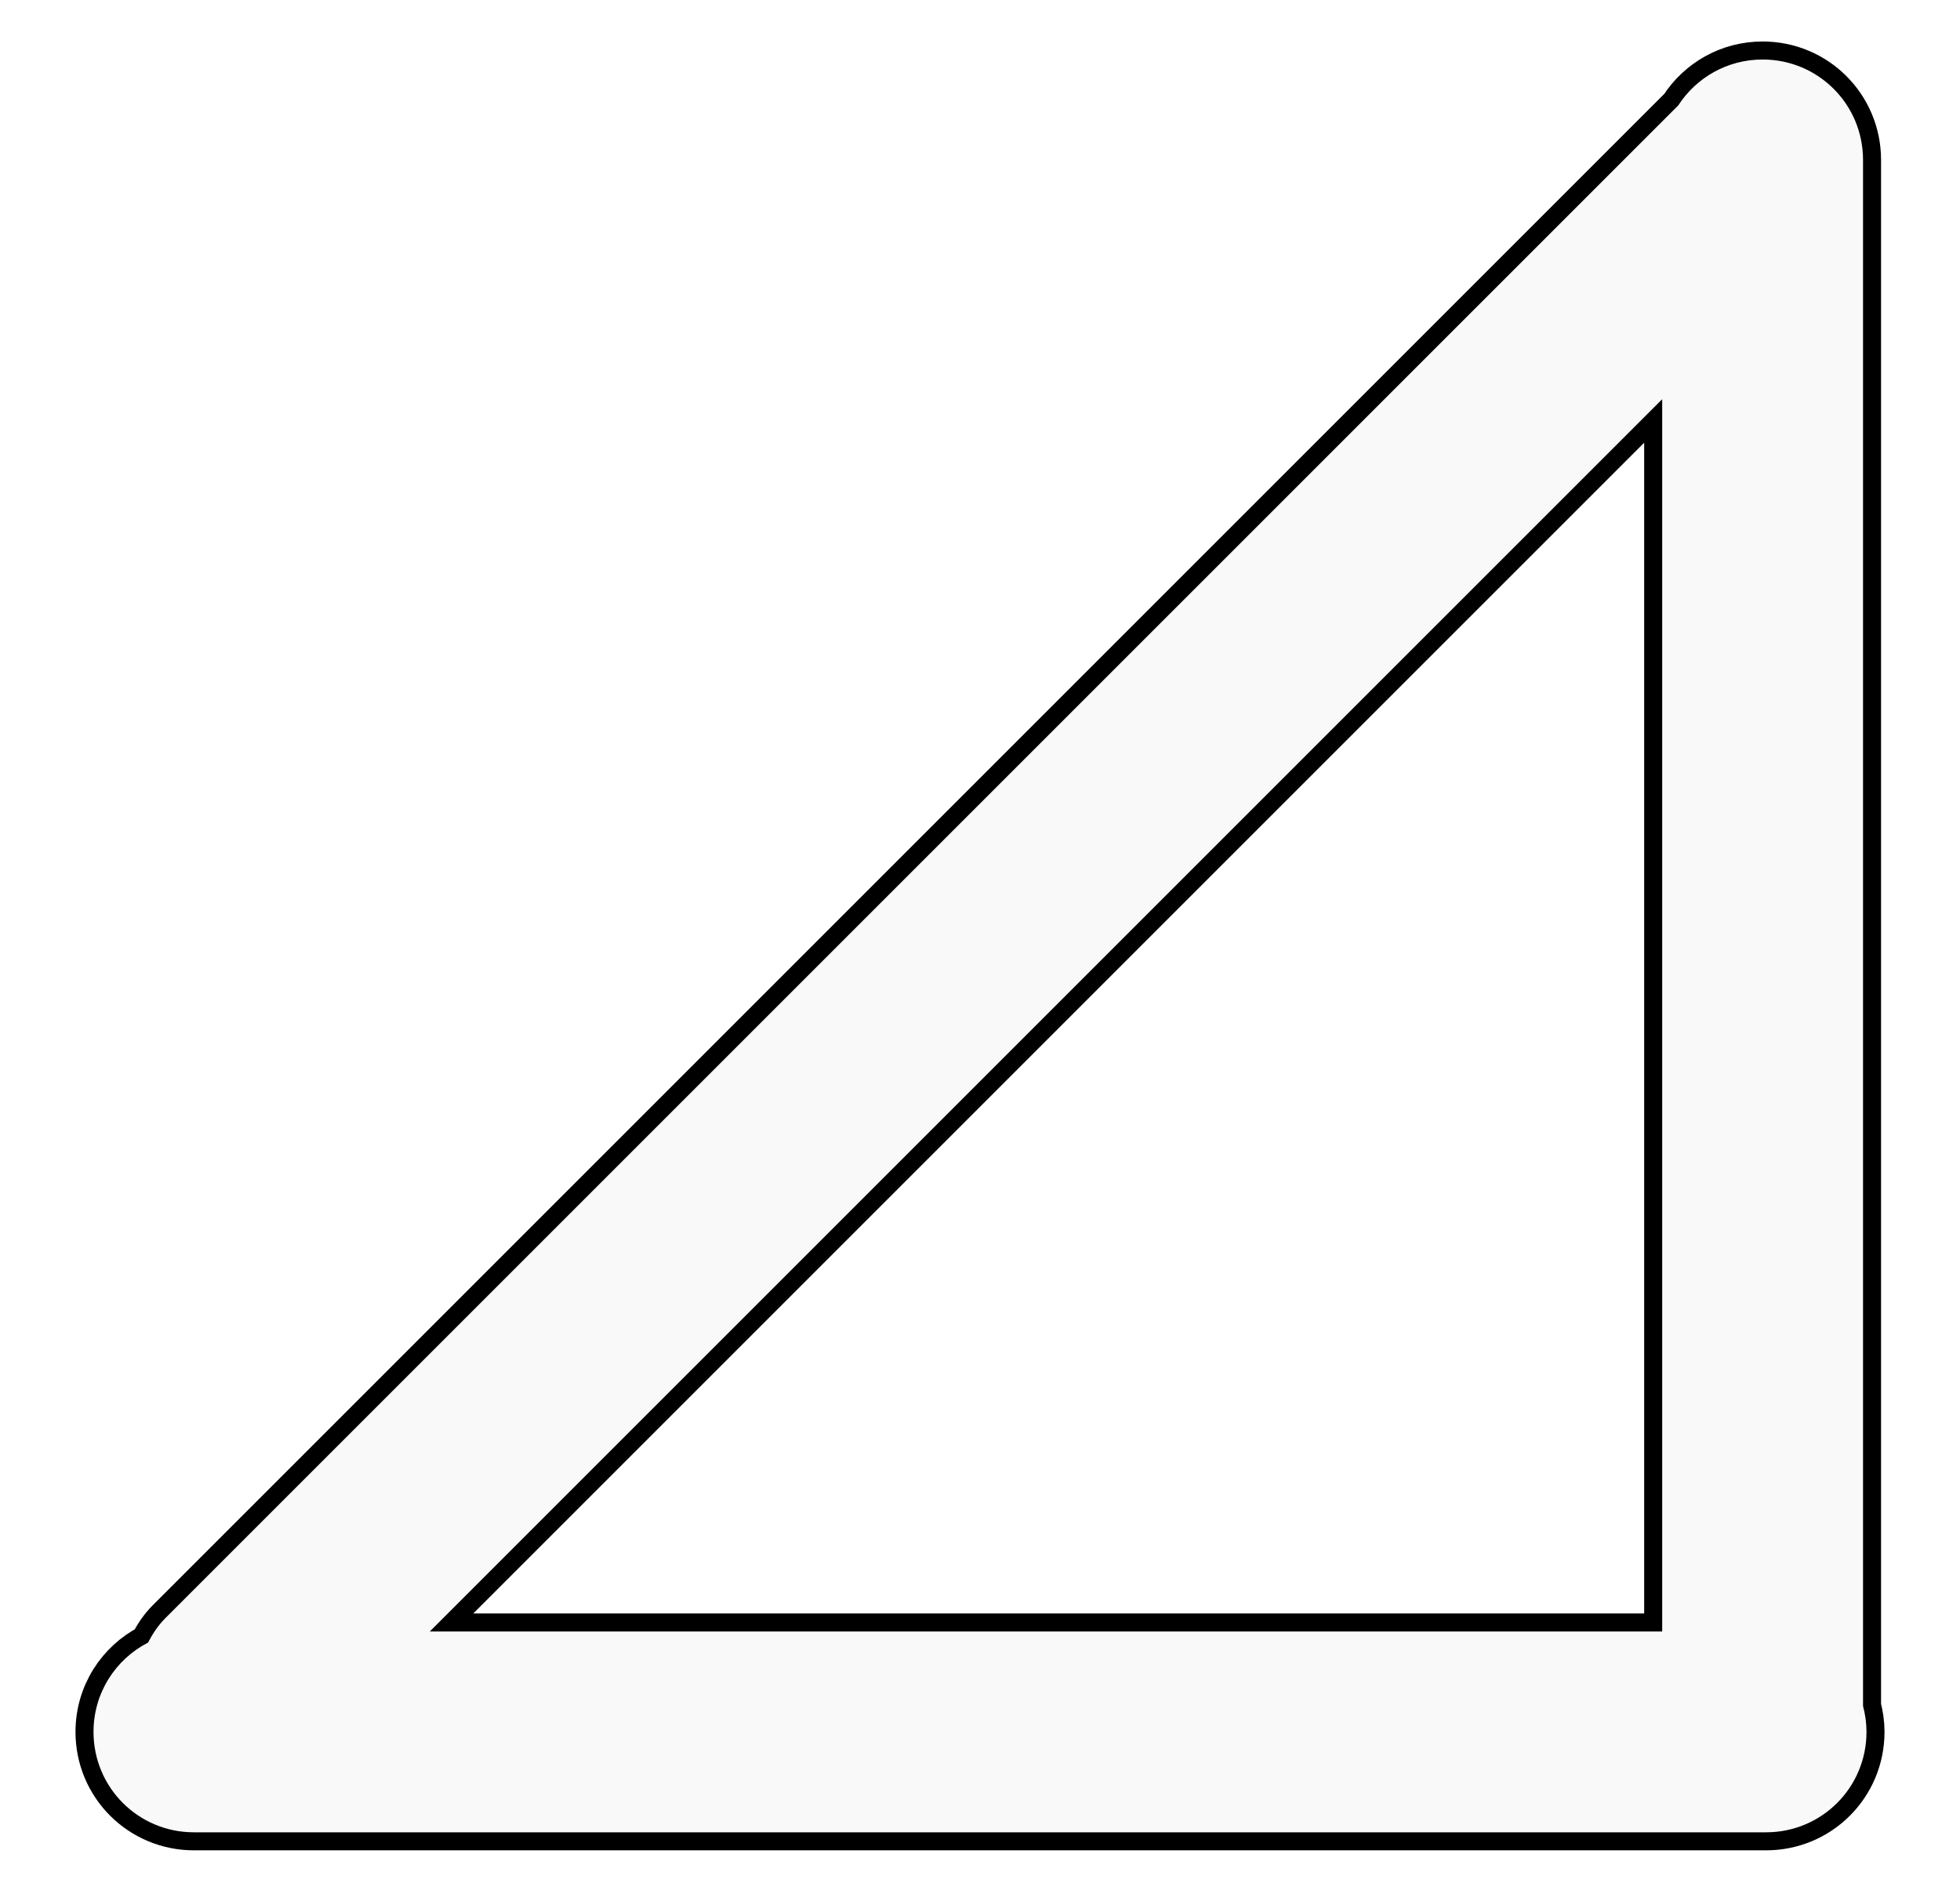
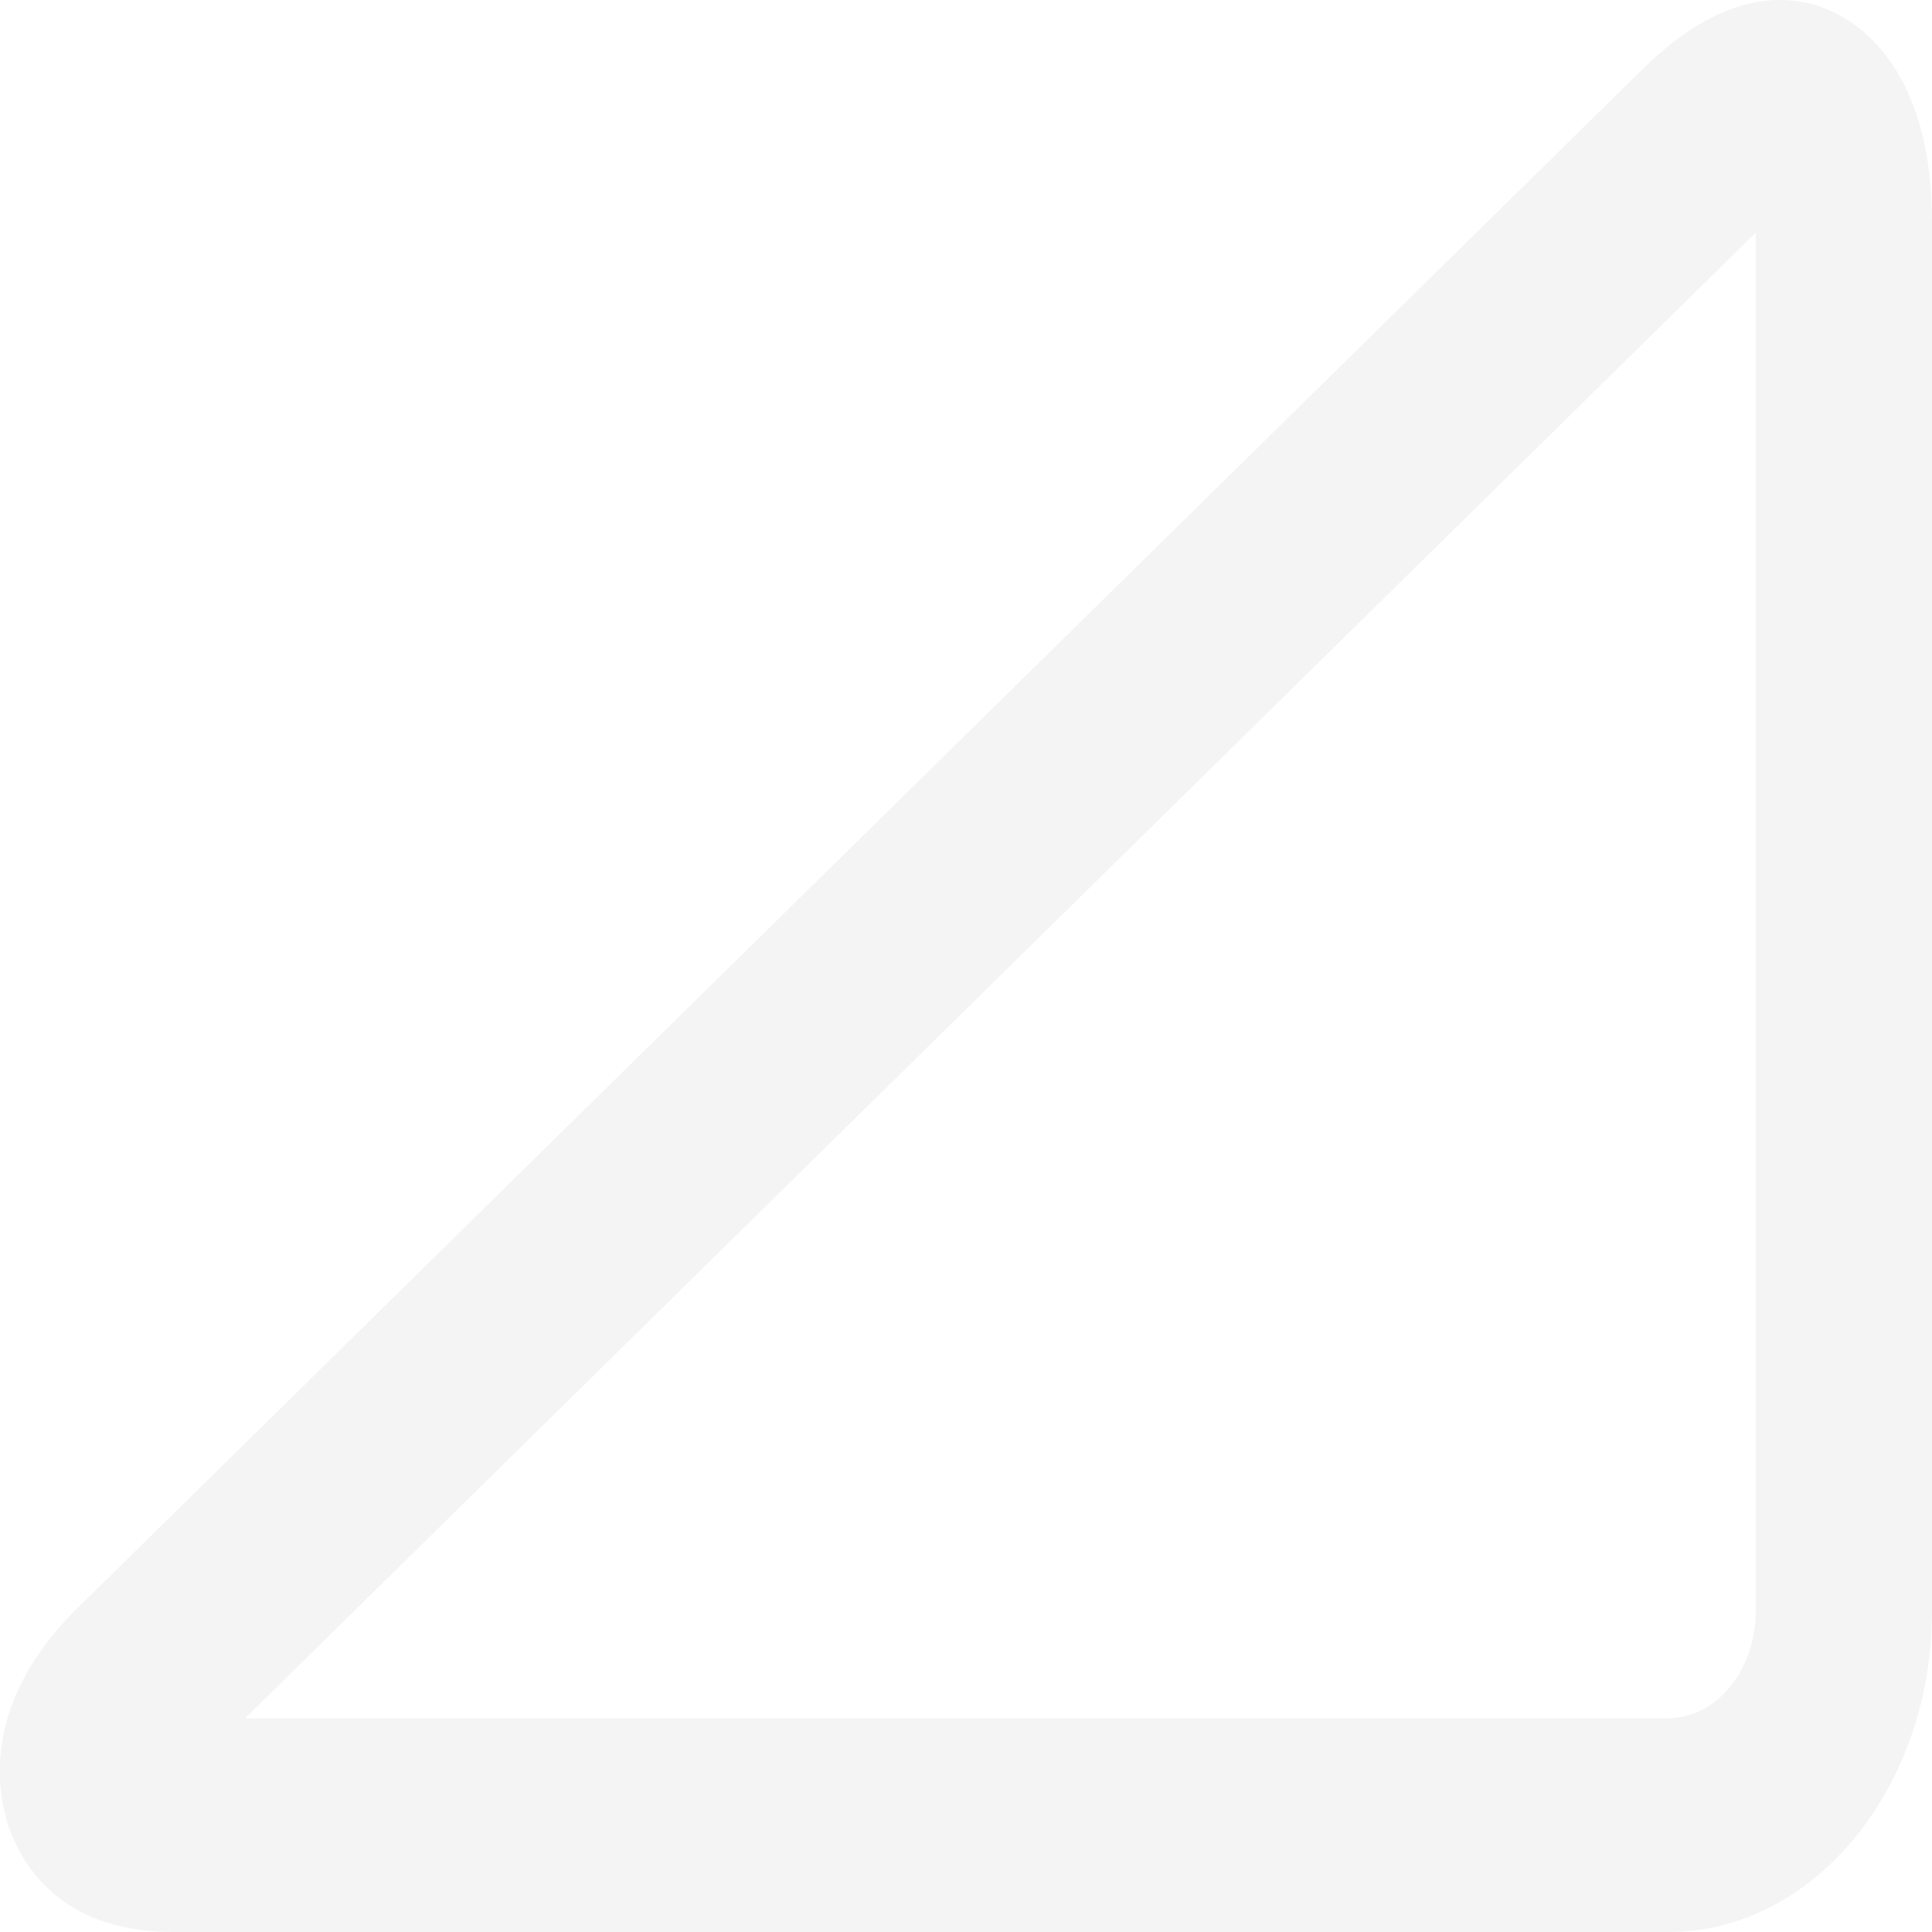
- <svg xmlns="http://www.w3.org/2000/svg" id="katman_2" data-name="katman 2" viewBox="0 0 434.99 421.82" version="1.1" xml:space="preserve">
-   <defs id="defs4">
-     <style id="style2">
-       .cls-1 {
-         fill: #d3af94;
-       }
- 
-       .cls-1, .cls-2, .cls-3, .cls-4, .cls-5, .cls-6, .cls-7, .cls-8, .cls-9 {
-         stroke-width: 0px;
-       }
- 
-       .cls-2 {
-         fill: #f7a833;
-       }
- 
-       .cls-3 {
-         fill: #ee9828;
-       }
- 
-       .cls-4 {
-         fill: #1a2e34;
-       }
- 
-       .cls-5 {
-         fill: #e88916;
-       }
- 
-       .cls-6 {
-         fill: #c8a184;
-       }
- 
-       .cls-7 {
-         fill: #e0bea2;
-       }
- 
-       .cls-8 {
-         fill: #f2908b;
-       }
- 
-       .cls-9 {
-         fill: #2a4551;
-       }
-     </style>
-     <style id="style2-5">
-       .cls-1 {
-         fill: #d3af94;
-       }
- 
-       .cls-1, .cls-2, .cls-3, .cls-4, .cls-5, .cls-6, .cls-7, .cls-8, .cls-9 {
-         stroke-width: 0px;
-       }
- 
-       .cls-2 {
-         fill: #f7a833;
-       }
- 
-       .cls-3 {
-         fill: #ee9828;
-       }
- 
-       .cls-4 {
-         fill: #1a2e34;
-       }
- 
-       .cls-5 {
-         fill: #e88916;
-       }
- 
-       .cls-6 {
-         fill: #c8a184;
-       }
- 
-       .cls-7 {
-         fill: #e0bea2;
-       }
- 
-       .cls-8 {
-         fill: #f2908b;
-       }
- 
-       .cls-9 {
-         fill: #2a4551;
-       }
-     </style>
-     <style id="style2-53">
-       .cls-1 {
-         fill: #d3af94;
-       }
- 
-       .cls-1, .cls-2, .cls-3, .cls-4, .cls-5, .cls-6, .cls-7, .cls-8, .cls-9 {
-         stroke-width: 0px;
-       }
- 
-       .cls-2 {
-         fill: #f7a833;
-       }
- 
-       .cls-3 {
-         fill: #ee9828;
-       }
- 
-       .cls-4 {
-         fill: #1a2e34;
-       }
- 
-       .cls-5 {
-         fill: #e88916;
-       }
- 
-       .cls-6 {
-         fill: #c8a184;
-       }
- 
-       .cls-7 {
-         fill: #e0bea2;
-       }
- 
-       .cls-8 {
-         fill: #f2908b;
-       }
- 
-       .cls-9 {
-         fill: #2a4551;
-       }
-     </style>
-   </defs>
-   <path id="rect1" style="fill:#f9f9f9;fill-opacity:1;stroke:#000000;stroke-width:8;stroke-linecap:round;stroke-dasharray:none;stroke-opacity:1;paint-order:stroke fill markers" d="M 267.267 285.947 C 261.702 280.382 253.976 278.382 246.841 279.912 L -227.965 279.912 C -230.284 279.912 -232.472 280.368 -234.566 281.034 C -242.26 278.555 -251.011 280.362 -257.141 286.491 C -265.871 295.222 -265.873 309.279 -257.142 318.009 L -10.424 564.727 C -1.694 573.457 12.363 573.456 21.093 564.726 C 22.5 563.318 23.656 561.763 24.609 560.124 L 267.267 317.466 C 275.997 308.736 275.997 294.678 267.267 285.947 z M 198.196 323.503 L 4.791 516.907 L -188.615 323.501 L 198.196 323.503 z " transform="rotate(-45)" />
+ <svg xmlns="http://www.w3.org/2000/svg" version="1.1" id="katman_1" x="0px" y="0px" viewBox="0 0 48 48" style="enable-background:new 0 0 48 48;" xml:space="preserve">
+   <style type="text/css">
+ 	.st0{fill:#F4F4F4;}
+ </style>
+   <g>
+     <g>
+       <path class="st0" d="M41.45,48H4.3c-3.02,0-3.9-1.96-4.14-2.8c-0.3-1.06-0.45-3.16,1.92-5.4L40.94,1.59    c2.29-2.17,4.03-1.65,4.87-1.15C46.63,0.92,48,2.23,48,5.51v34.52C48,44.43,45.06,48,41.45,48z M6.09,42.69h35.35    c1.2,0,2.18-1.19,2.18-2.66V5.78L6.09,42.69z" />
+     </g>
+   </g>
</svg>
